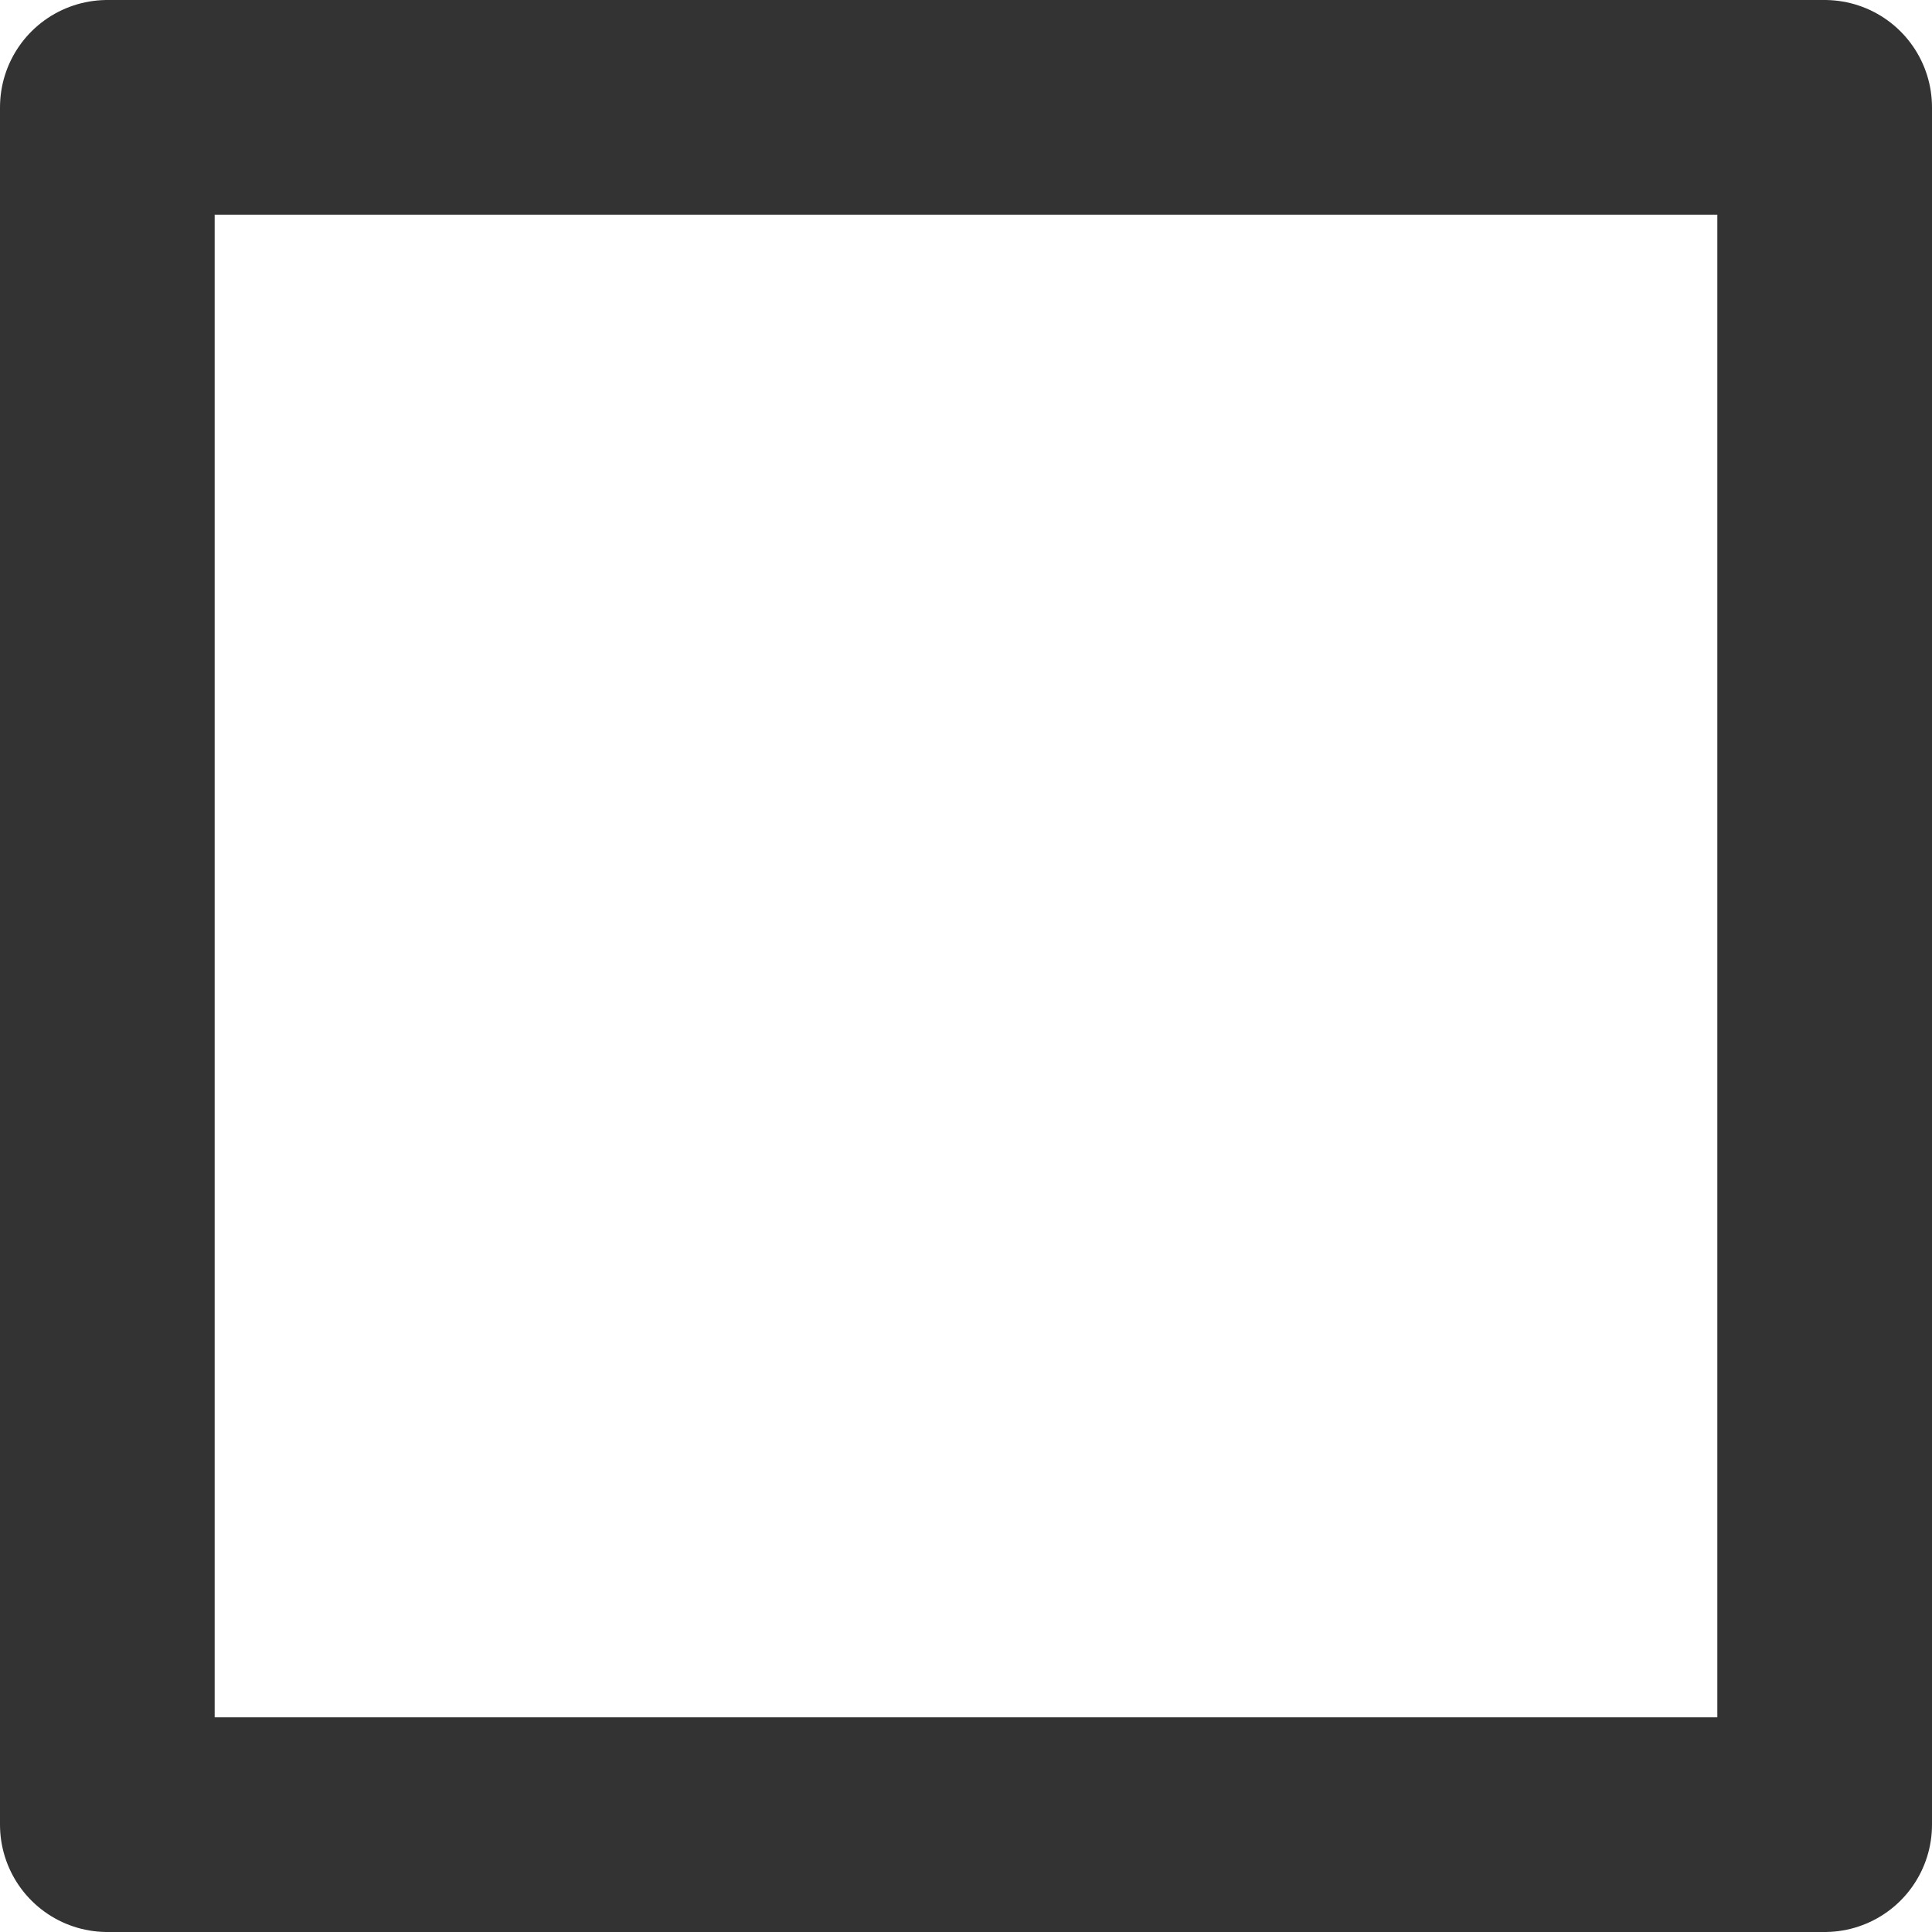
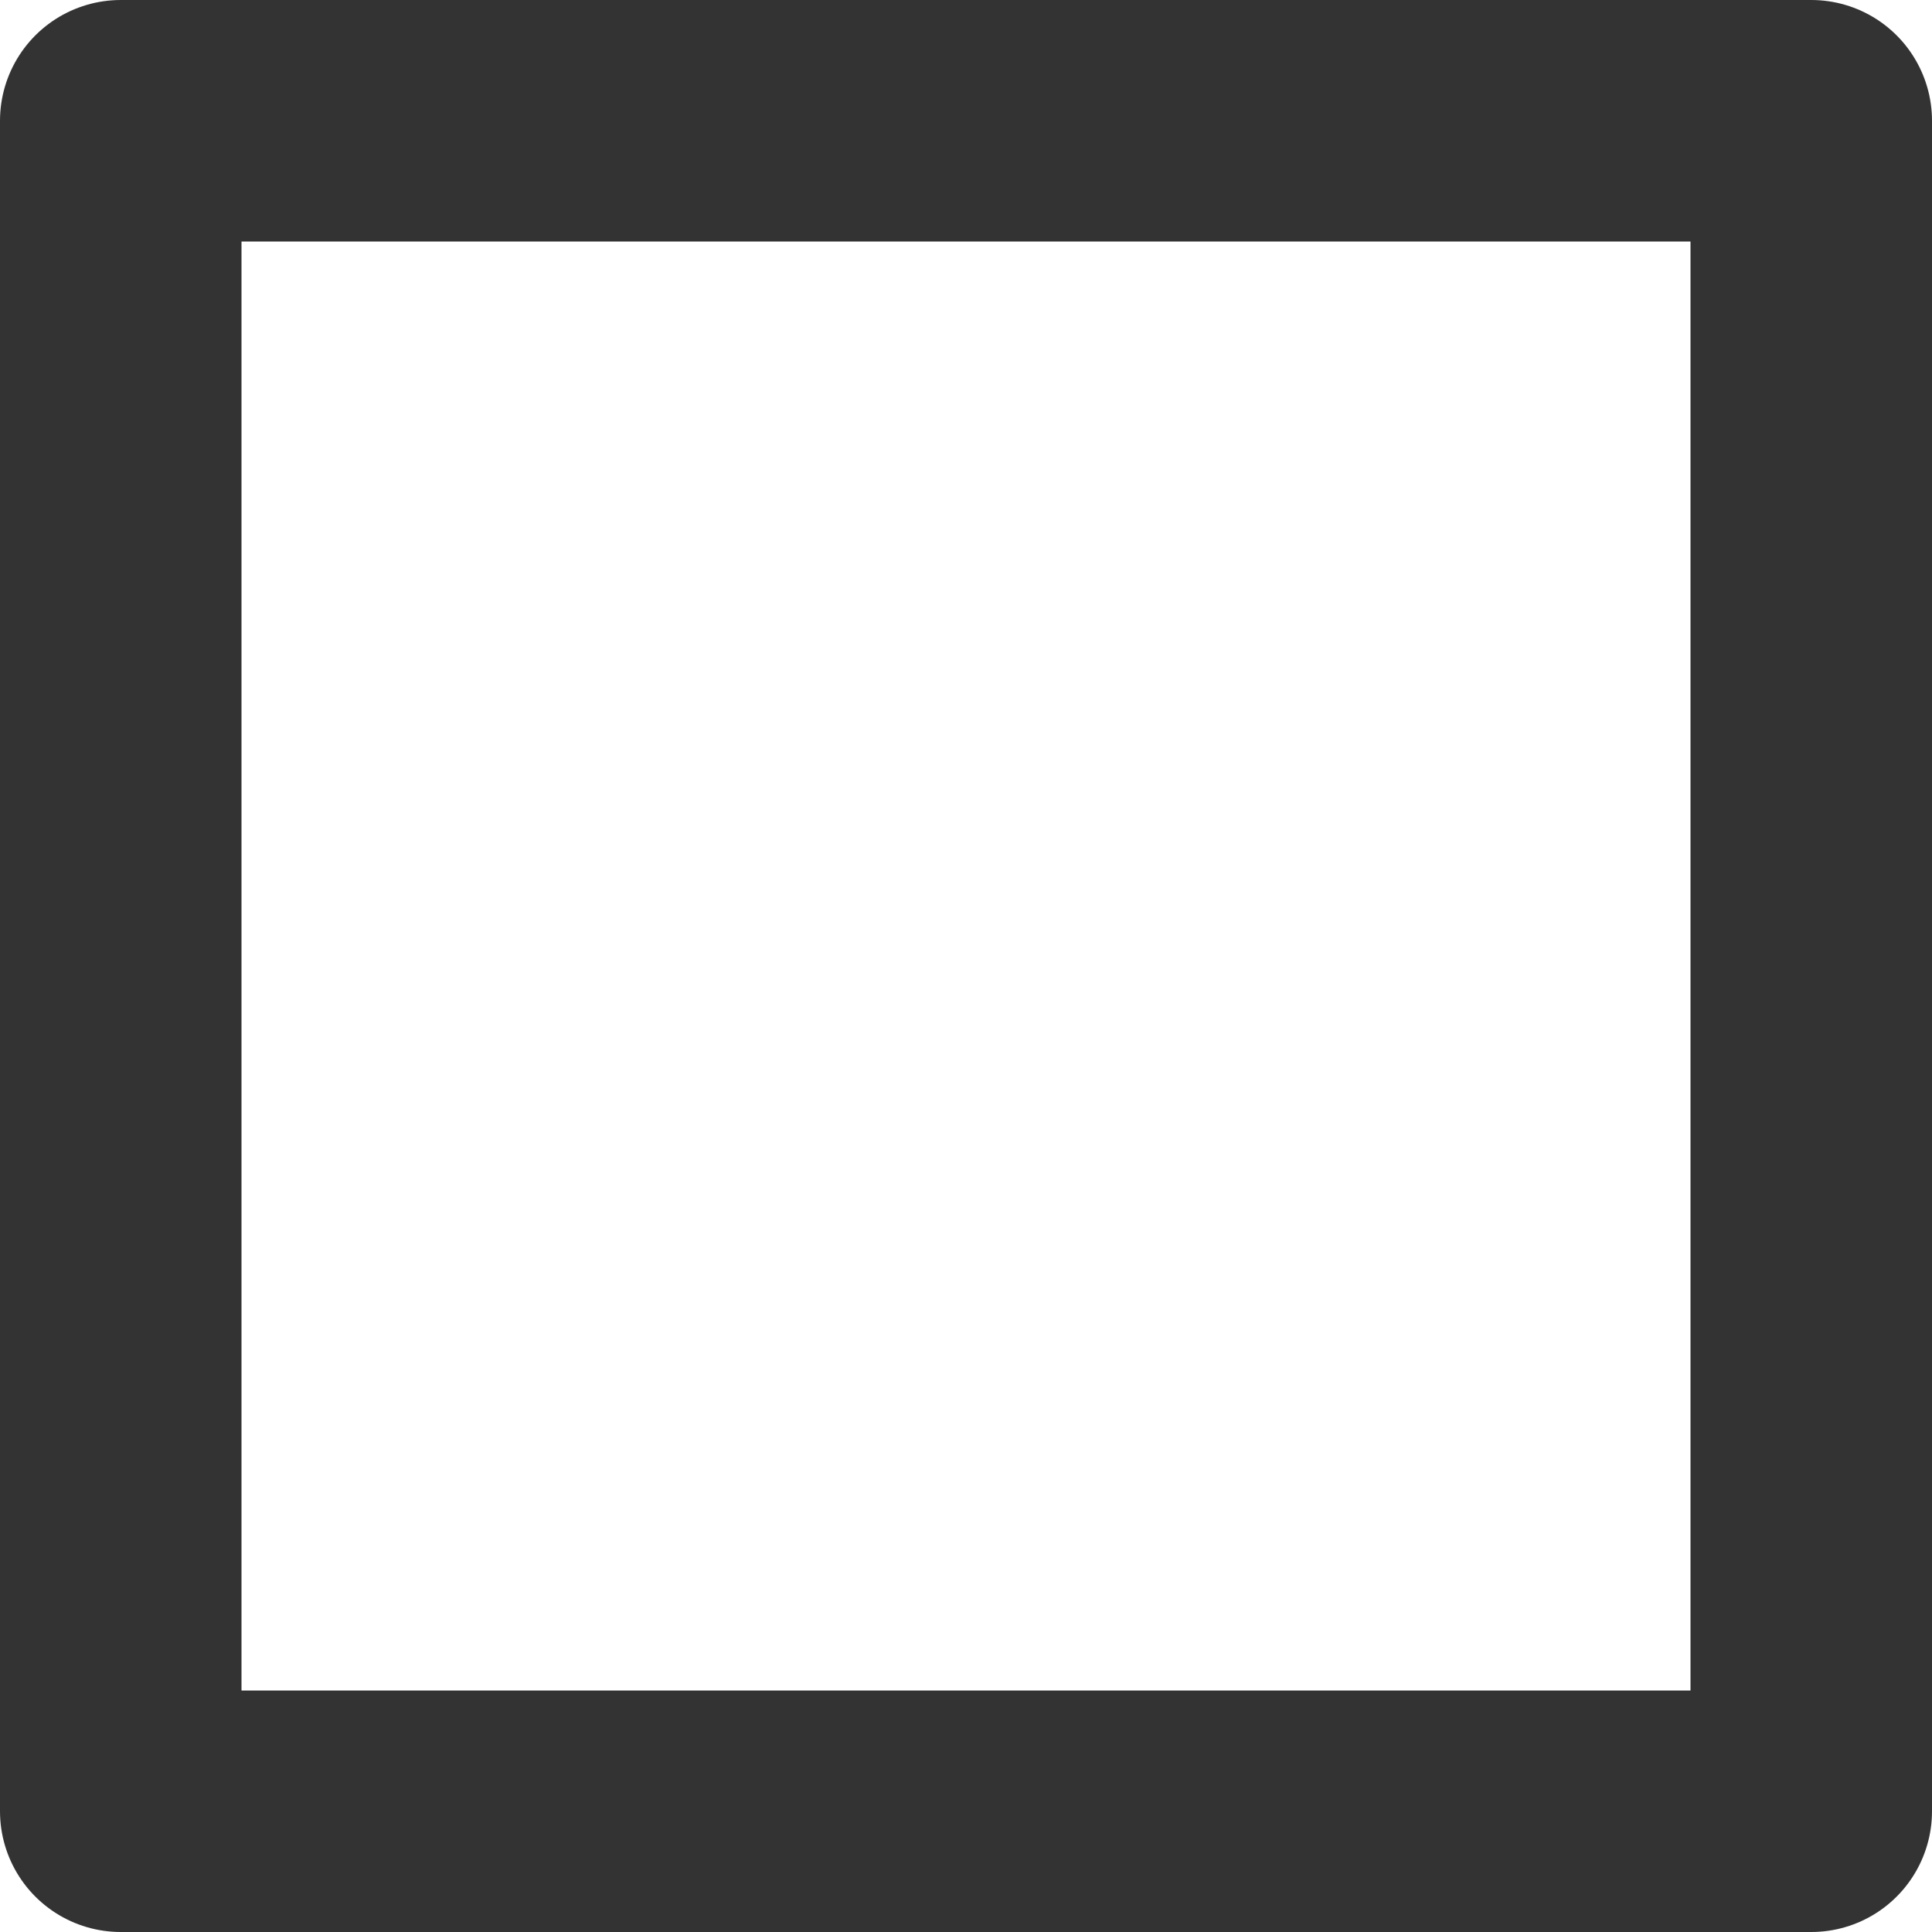
- <svg xmlns="http://www.w3.org/2000/svg" width="18" height="18" viewBox="0 0 18 18" fill="none">
-   <path d="M17 1H1V17H17V1Z" stroke="#333333" stroke-width="2" stroke-linecap="round" stroke-linejoin="round" />
+ <svg xmlns="http://www.w3.org/2000/svg" width="16" height="16" viewBox="0 0 16 16" fill="none">
+   <path d="M15 1H1V15H15V1Z" stroke="#333333" stroke-width="2" stroke-linecap="round" stroke-linejoin="round" />
</svg>
